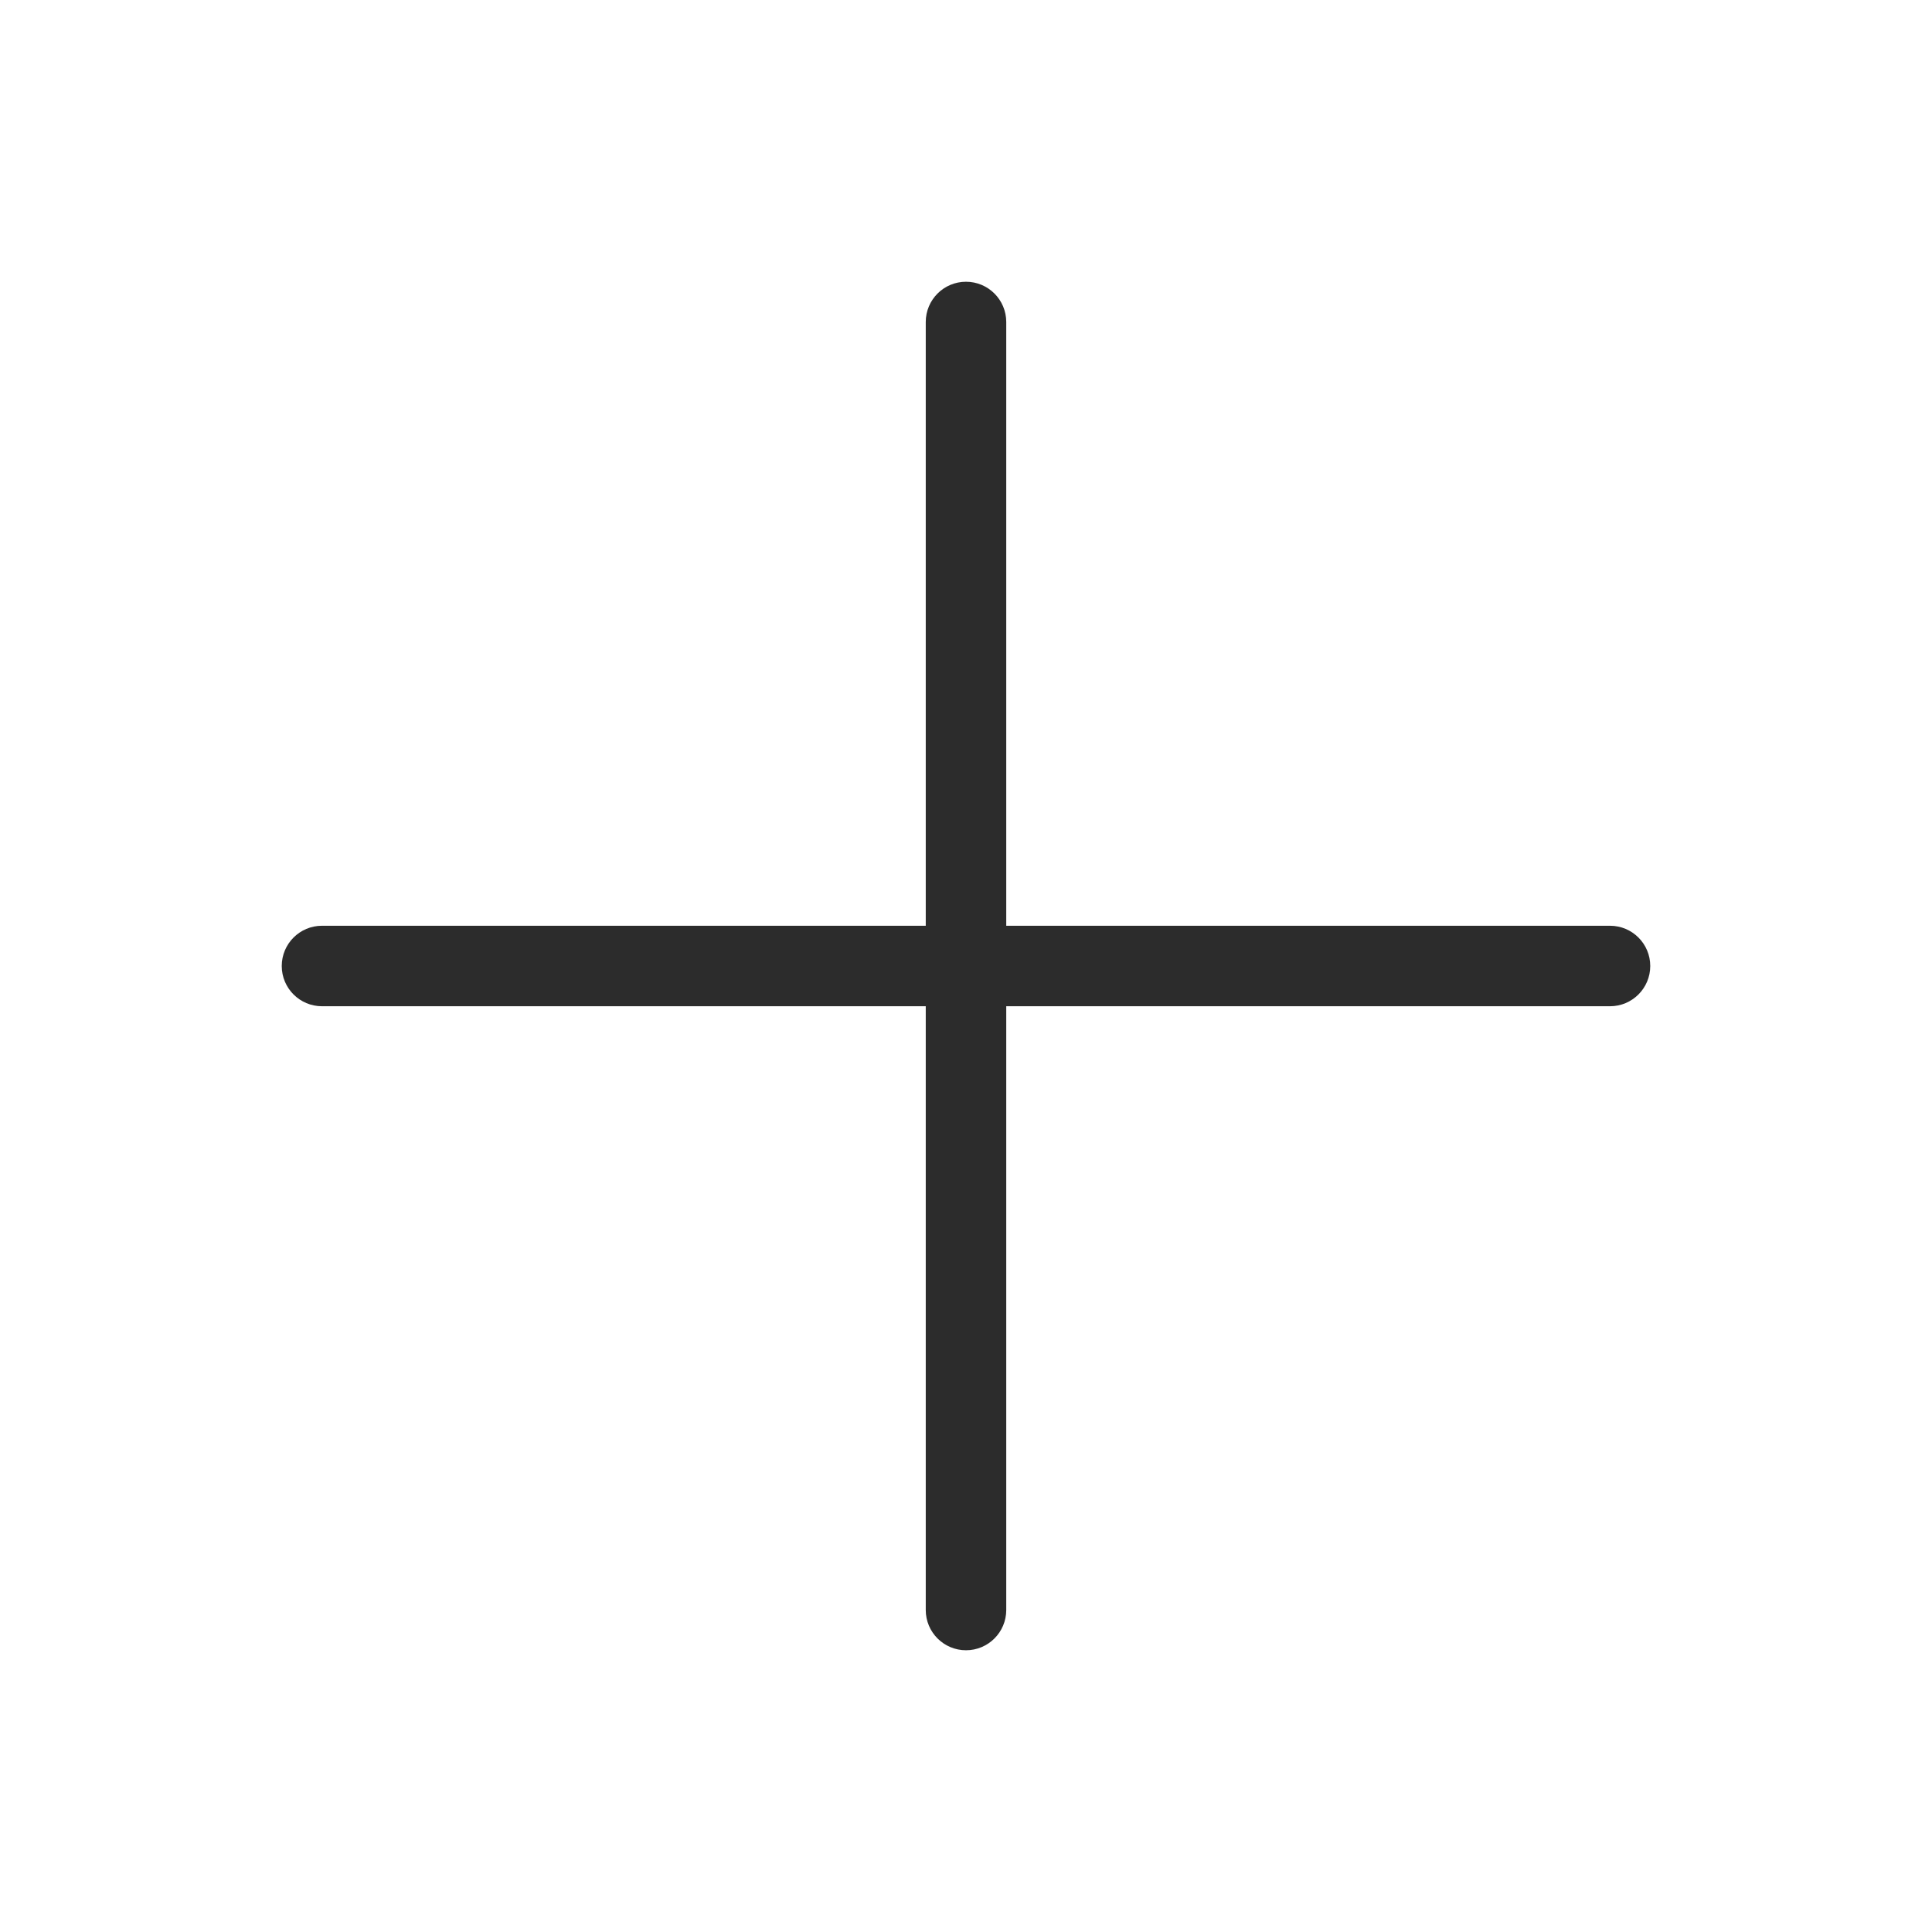
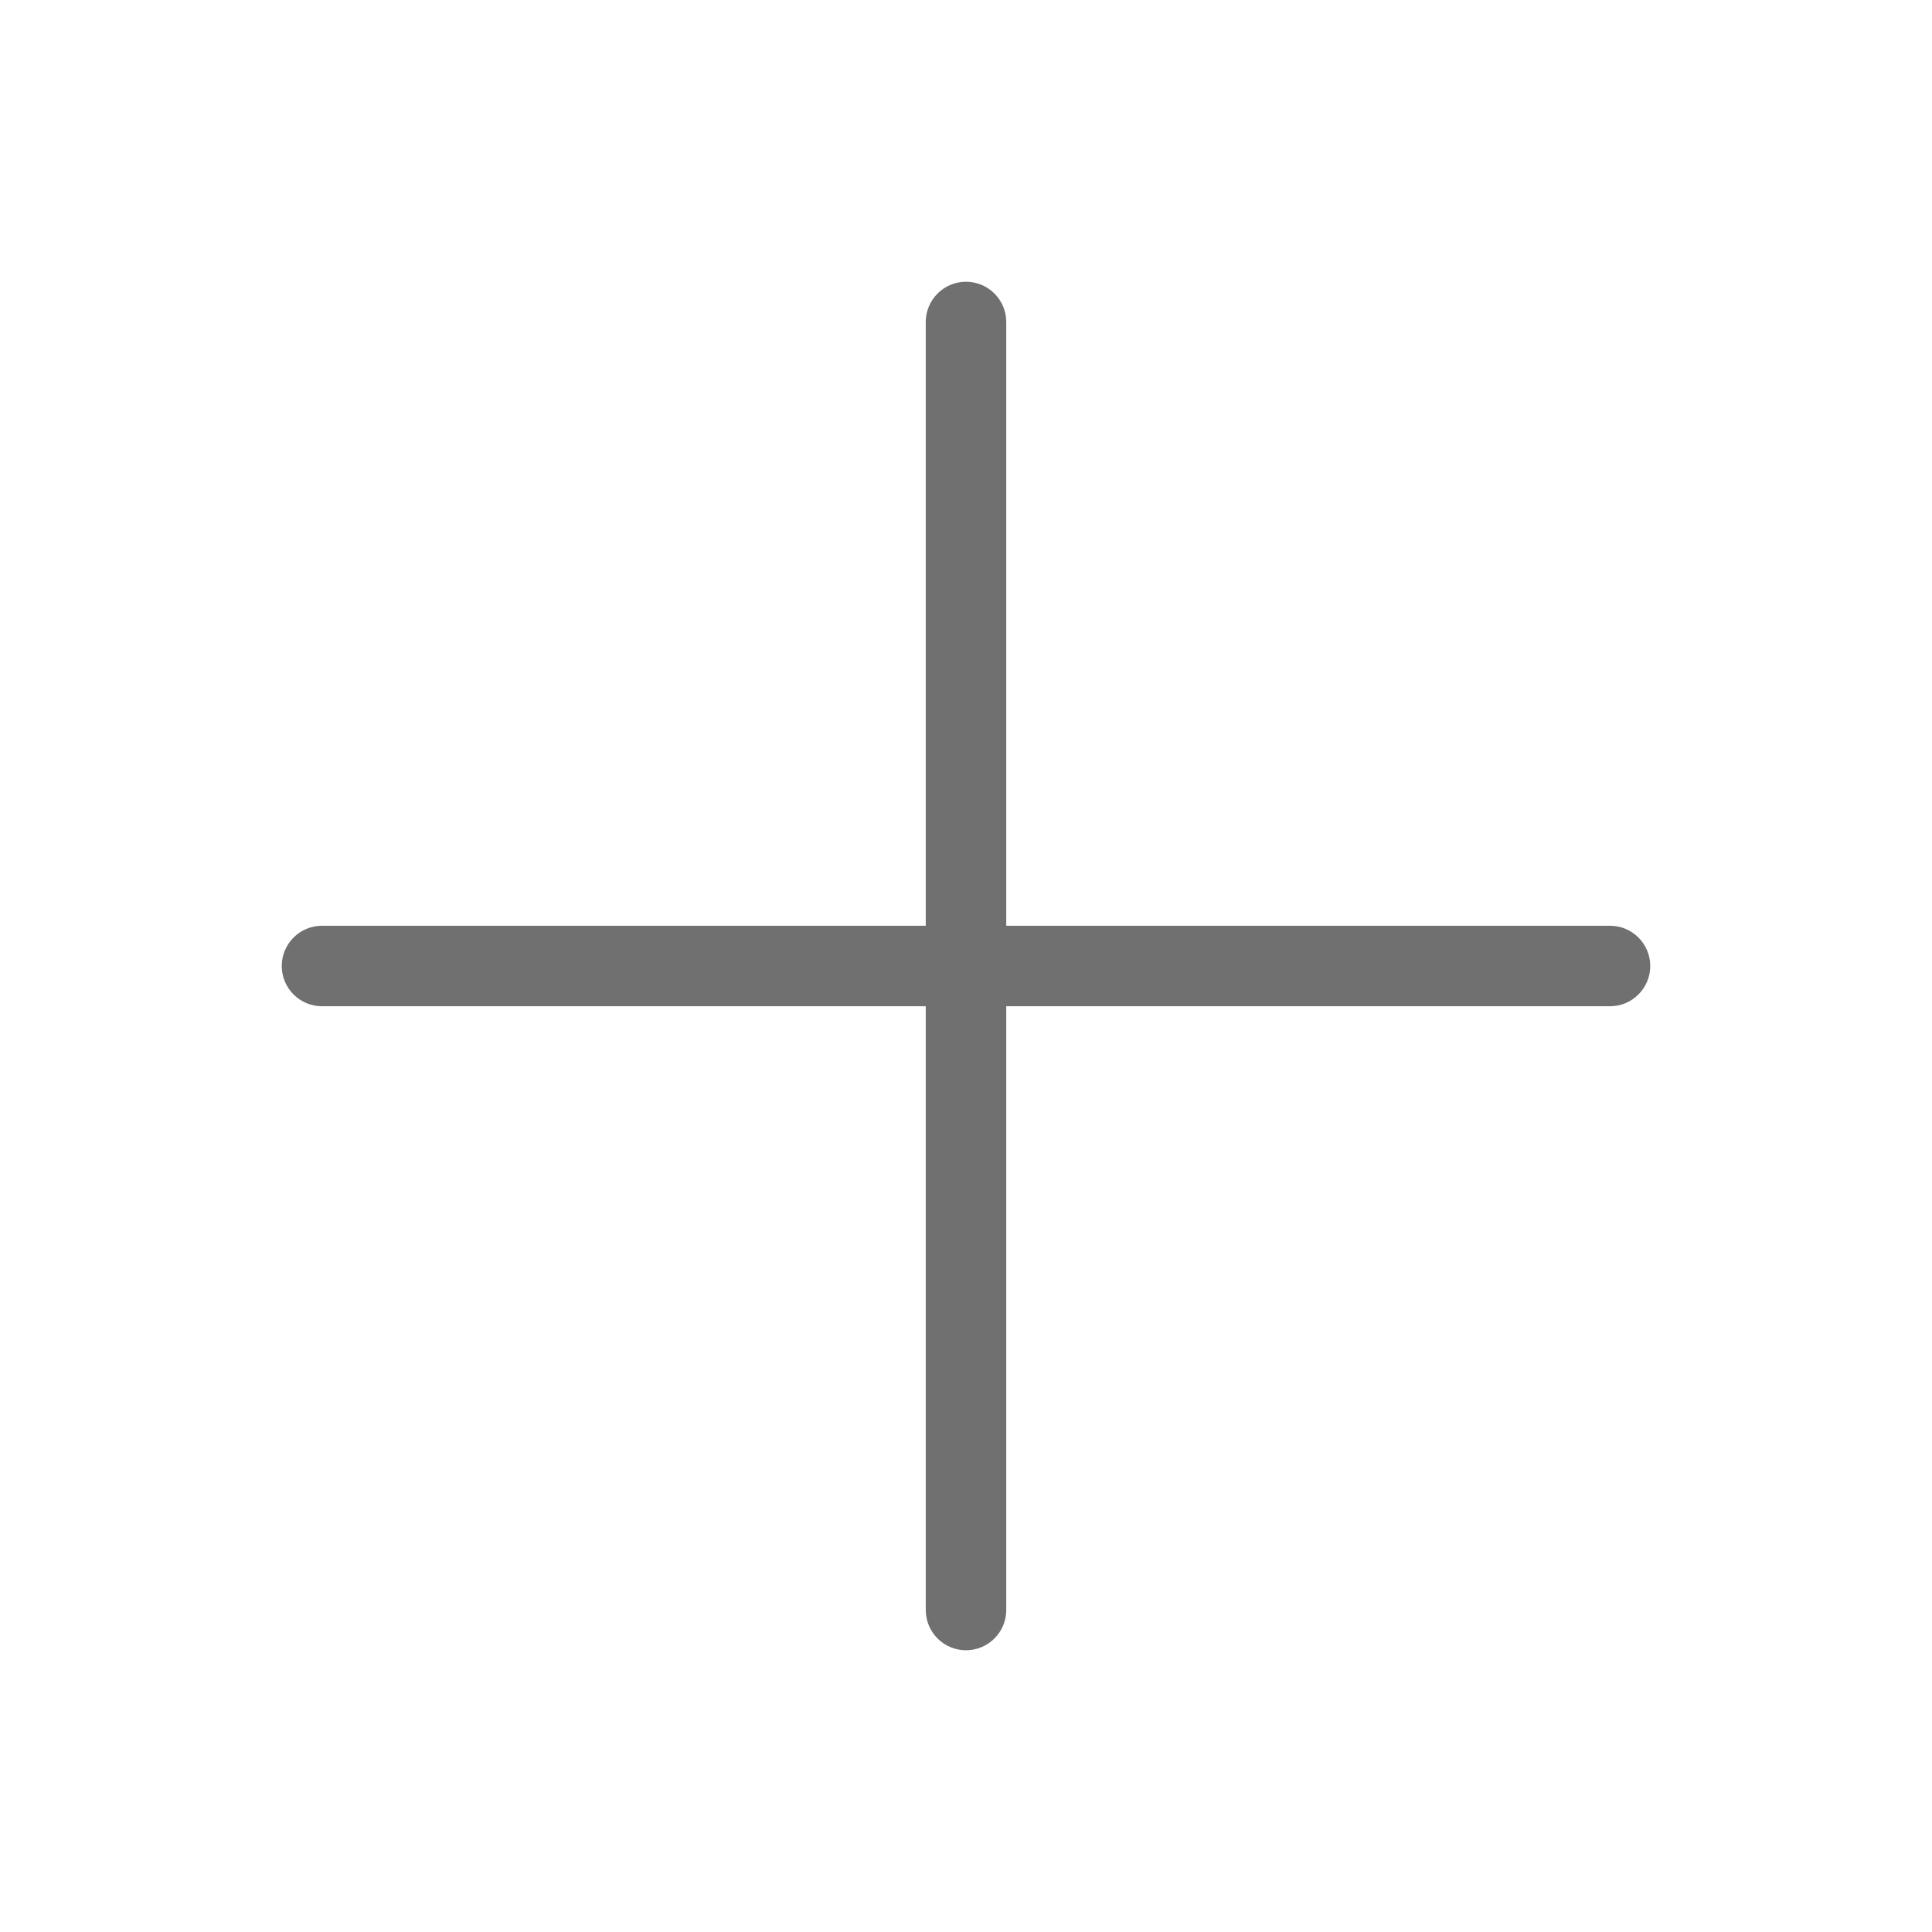
- <svg xmlns="http://www.w3.org/2000/svg" t="1485219414886" class="icon" style="" viewBox="0 0 1024 1024" version="1.1" p-id="3446" width="200" height="200">
+ <svg xmlns="http://www.w3.org/2000/svg" t="1485504537433" class="icon" style="" viewBox="0 0 1024 1024" version="1.1" p-id="5327" width="100" height="100">
  <defs>
    <style type="text/css" />
  </defs>
-   <path d="M853.333 533.333C865.115 533.333 874.667 523.782 874.667 512 874.667 500.218 865.115 490.667 853.333 490.667L170.667 490.667C158.885 490.667 149.333 500.218 149.333 512 149.333 523.782 158.885 533.333 170.667 533.333L853.333 533.333Z" p-id="3447" fill="#2c2c2c" />
-   <path d="M490.667 853.333C490.667 865.115 500.218 874.667 512 874.667 523.782 874.667 533.333 865.115 533.333 853.333L533.333 170.667C533.333 158.885 523.782 149.333 512 149.333 500.218 149.333 490.667 158.885 490.667 170.667L490.667 853.333Z" p-id="3448" fill="#2c2c2c" />
+   <path d="M853.333 533.333C865.115 533.333 874.667 523.782 874.667 512 874.667 500.218 865.115 490.667 853.333 490.667L170.667 490.667C158.885 490.667 149.333 500.218 149.333 512 149.333 523.782 158.885 533.333 170.667 533.333L853.333 533.333Z" p-id="5328" fill="#707070" />
+   <path d="M490.667 853.333C490.667 865.115 500.218 874.667 512 874.667 523.782 874.667 533.333 865.115 533.333 853.333L533.333 170.667C533.333 158.885 523.782 149.333 512 149.333 500.218 149.333 490.667 158.885 490.667 170.667L490.667 853.333Z" p-id="5329" fill="#707070" />
</svg>
